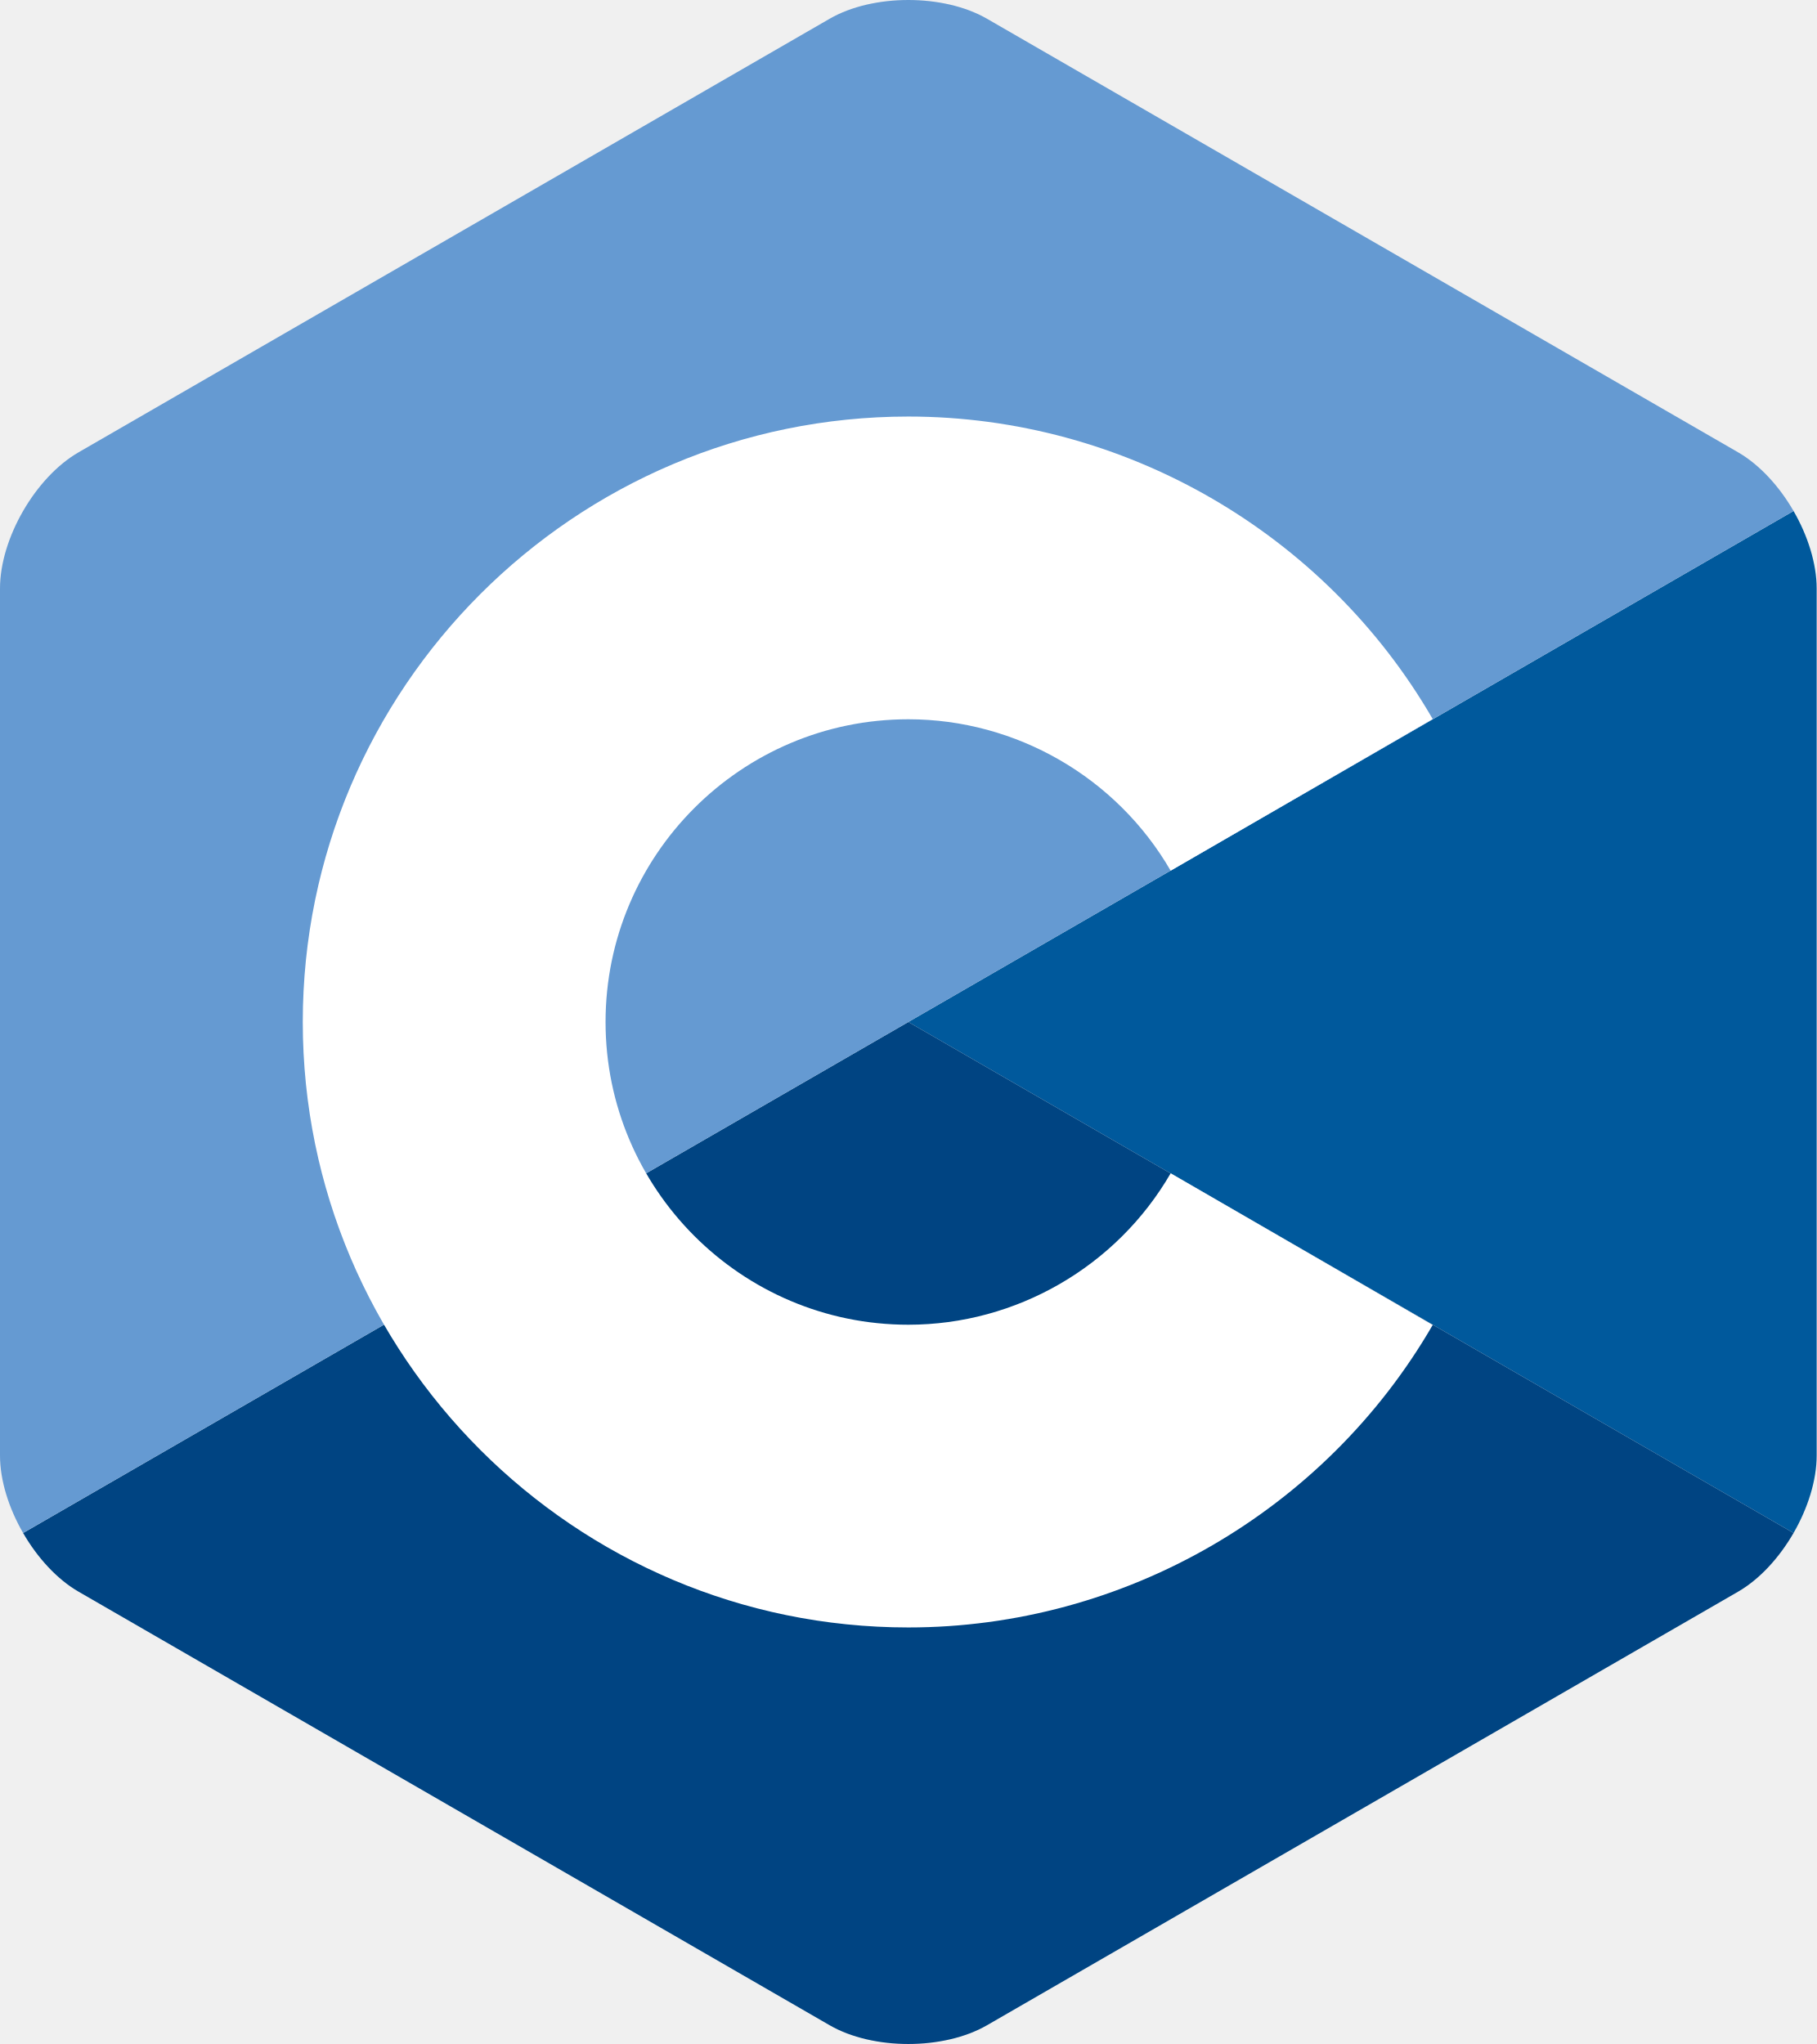
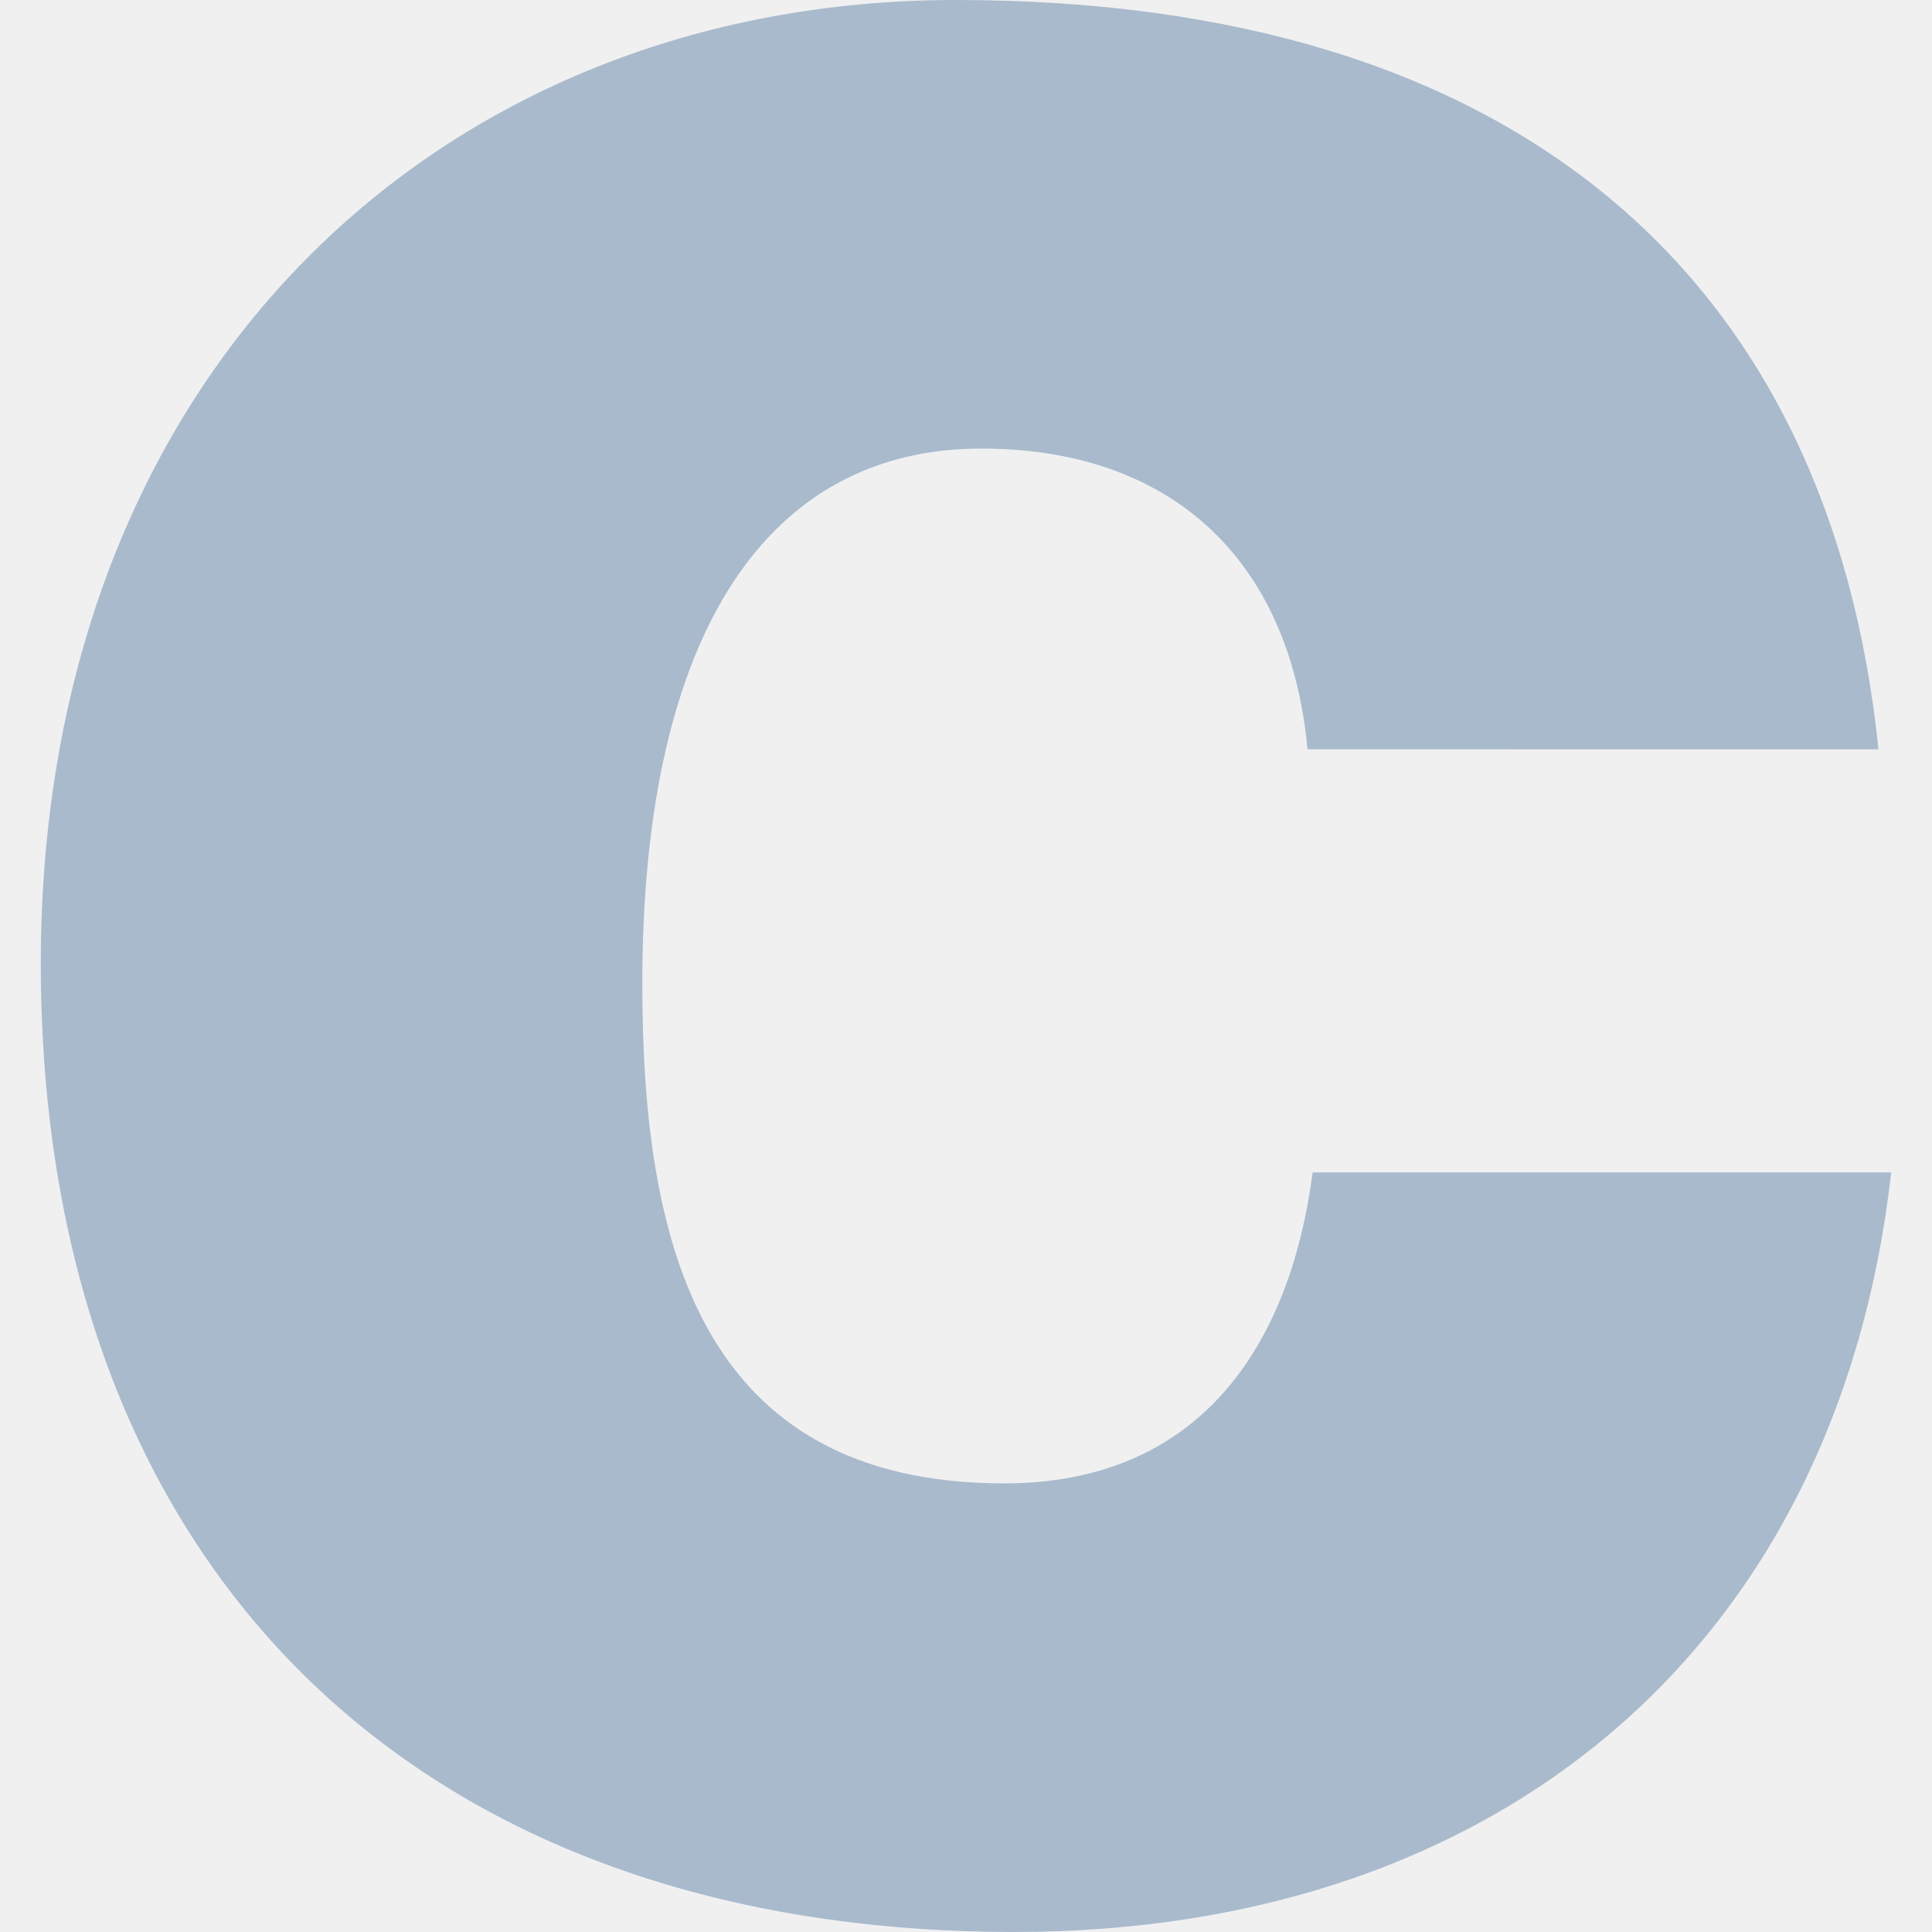
- <svg xmlns="http://www.w3.org/2000/svg" version="1.1" id="Layer_1" x="0px" y="0px" width="306px" height="344.35px" viewBox="0 0 306 344.35" enable-background="new 0 0 306 344.35" xml:space="preserve">
-   <defs id="defs23" />
-   <path fill="#00599C" d="M302.107,258.262c2.401-4.159,3.893-8.845,3.893-13.053V99.14c0-4.208-1.49-8.893-3.892-13.052L153,172.175  L302.107,258.262z" id="path2" />
-   <path fill="#004482" d="M166.25,341.193l126.5-73.034c3.644-2.104,6.956-5.737,9.357-9.897L153,172.175L3.893,258.263  c2.401,4.159,5.714,7.793,9.357,9.896l126.5,73.034C147.037,345.401,158.963,345.401,166.25,341.193z" id="path4" />
-   <path fill="#659AD2" d="M302.108,86.087c-2.402-4.16-5.715-7.793-9.358-9.897L166.25,3.156c-7.287-4.208-19.213-4.208-26.5,0  L13.25,76.19C5.962,80.397,0,90.725,0,99.14v146.069c0,4.208,1.491,8.894,3.893,13.053L153,172.175L302.108,86.087z" id="path6" />
-   <g id="g10">
-     <path fill="#FFFFFF" d="M153,274.175c-56.243,0-102-45.757-102-102s45.757-102,102-102c36.292,0,70.139,19.53,88.331,50.968   l-44.143,25.544c-9.105-15.736-26.038-25.512-44.188-25.512c-28.122,0-51,22.878-51,51c0,28.121,22.878,51,51,51   c18.152,0,35.085-9.776,44.191-25.515l44.143,25.543C223.142,254.644,189.294,274.175,153,274.175z" id="path8" />
+ <svg xmlns="http://www.w3.org/2000/svg" width="353.733" height="353.733" viewBox="0 0 93.592 93.592" version="1.1" id="svg814">
+   <defs id="defs811" />
+   <g id="layer1" transform="translate(-115.3112,-96.08741)">
+     <g aria-label="C" id="text1719" style="font-weight:bold;font-size:123.472px;font-family:'Neue Haas Grotesk Text Pro';-inkscape-font-specification:'Neue Haas Grotesk Text Pro Bold';fill:#a9bacd;fill-opacity:1;stroke-width:0.265" transform="translate(1.975593)">
+       <path d="m 204.335,132.388 c -2.346,-22.842 -17.533,-36.301 -44.697,-36.301 -24.818,0 -44.326,17.903 -44.326,46.672 0,28.892 17.78,46.919 47.166,46.919 23.46,0 39.881,-13.829 42.474,-36.795 h -28.028 c -1.111,8.52 -5.556,15.064 -14.94,15.064 -14.817,0 -17.533,-11.73 -17.533,-24.201 0,-17.163 6.174,-25.929 16.422,-25.929 9.137,0 14.94,5.309 15.804,14.57 z" style="font-weight:900;font-family:'Helvetica LT Std';-inkscape-font-specification:'Helvetica LT Std Heavy';fill:#a9bacd;fill-opacity:1" id="path1771" />
+     </g>
  </g>
</svg>
